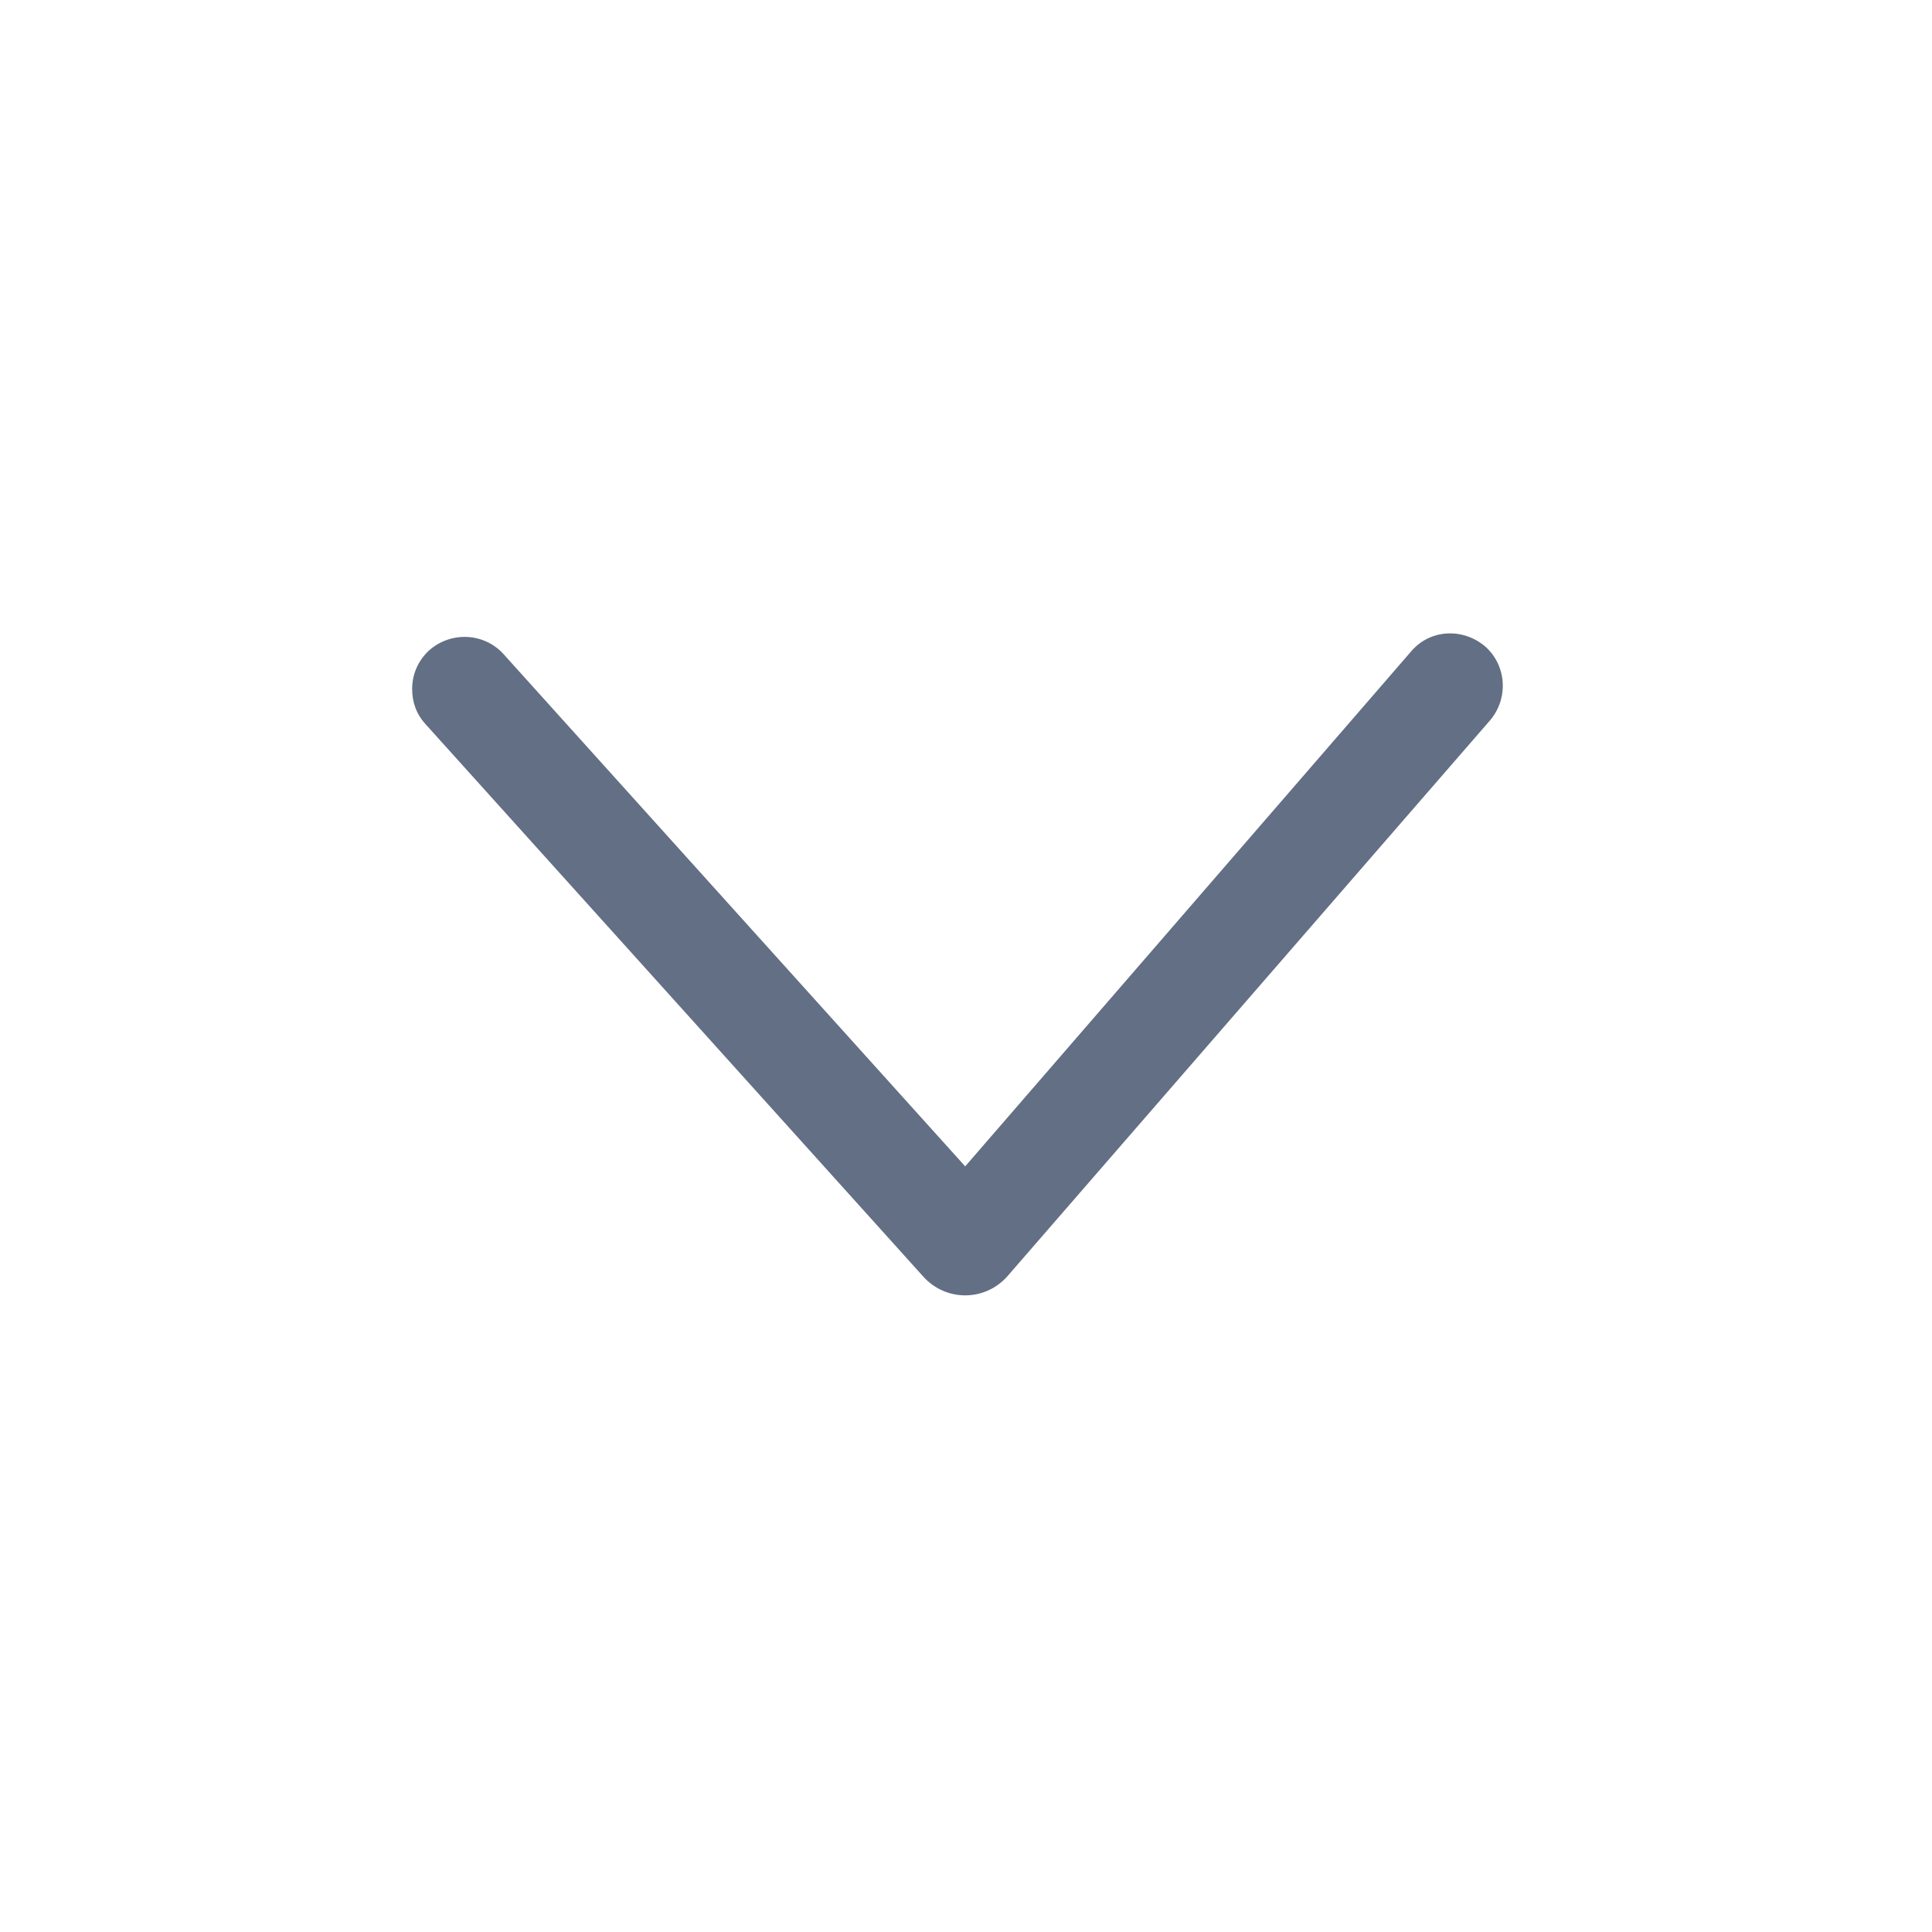
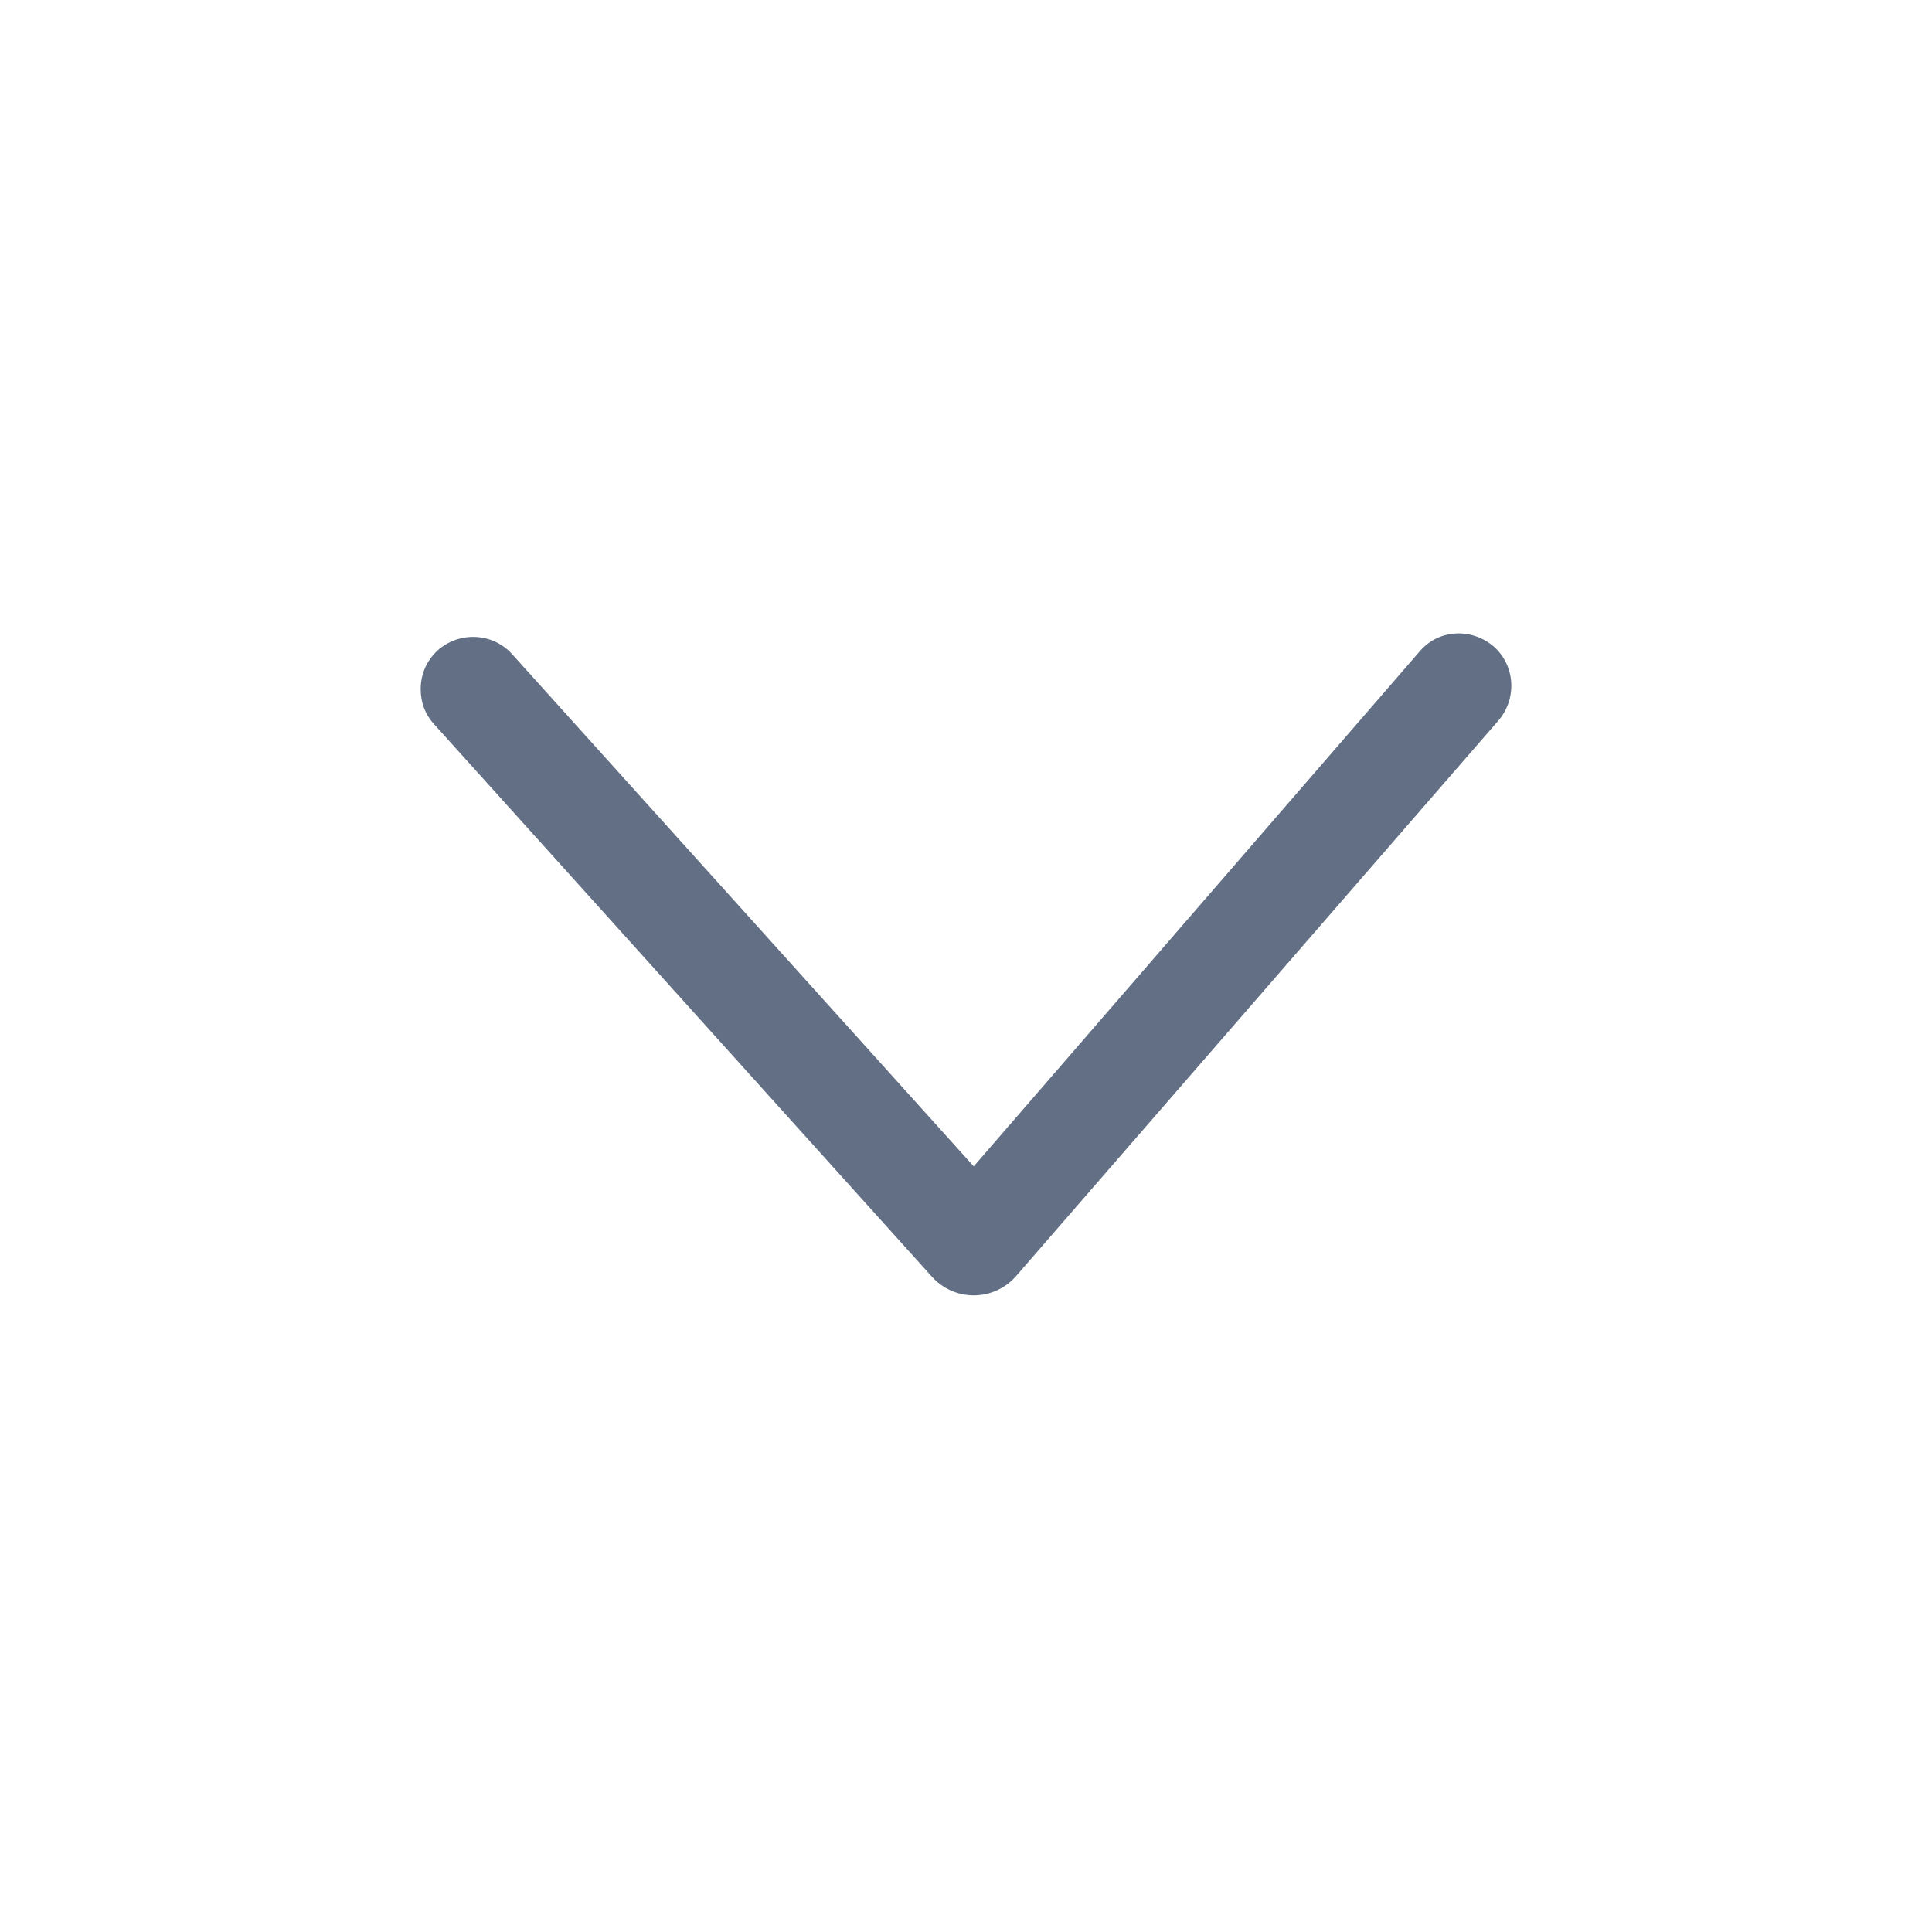
<svg xmlns="http://www.w3.org/2000/svg" width="24" height="24" viewBox="0 0 24 24" fill="none">
-   <path d="M5.12 8.56C5.12 8.38 5.19 8.21 5.33 8.08C5.6 7.84 6.01 7.86 6.25 8.12L11.99 14.489L17.54 8.08C17.78 7.81 18.19 7.8 18.46 8.04C18.72 8.28 18.74 8.69 18.5 8.96L12.51 15.859C12.23 16.169 11.75 16.169 11.47 15.859L5.29 9C5.17 8.87 5.12 8.72 5.12 8.56Z" fill="#626F84" />
+   <path d="M5.226 8.56C5.226 8.38 5.296 8.21 5.436 8.08C5.706 7.84 6.116 7.86 6.356 8.12L12.096 14.489L17.646 8.08C17.886 7.81 18.296 7.8 18.566 8.04C18.826 8.28 18.846 8.69 18.606 8.96L12.616 15.859C12.336 16.169 11.856 16.169 11.576 15.859L5.396 9C5.276 8.87 5.226 8.72 5.226 8.56Z" fill="#626F84" />
</svg>
